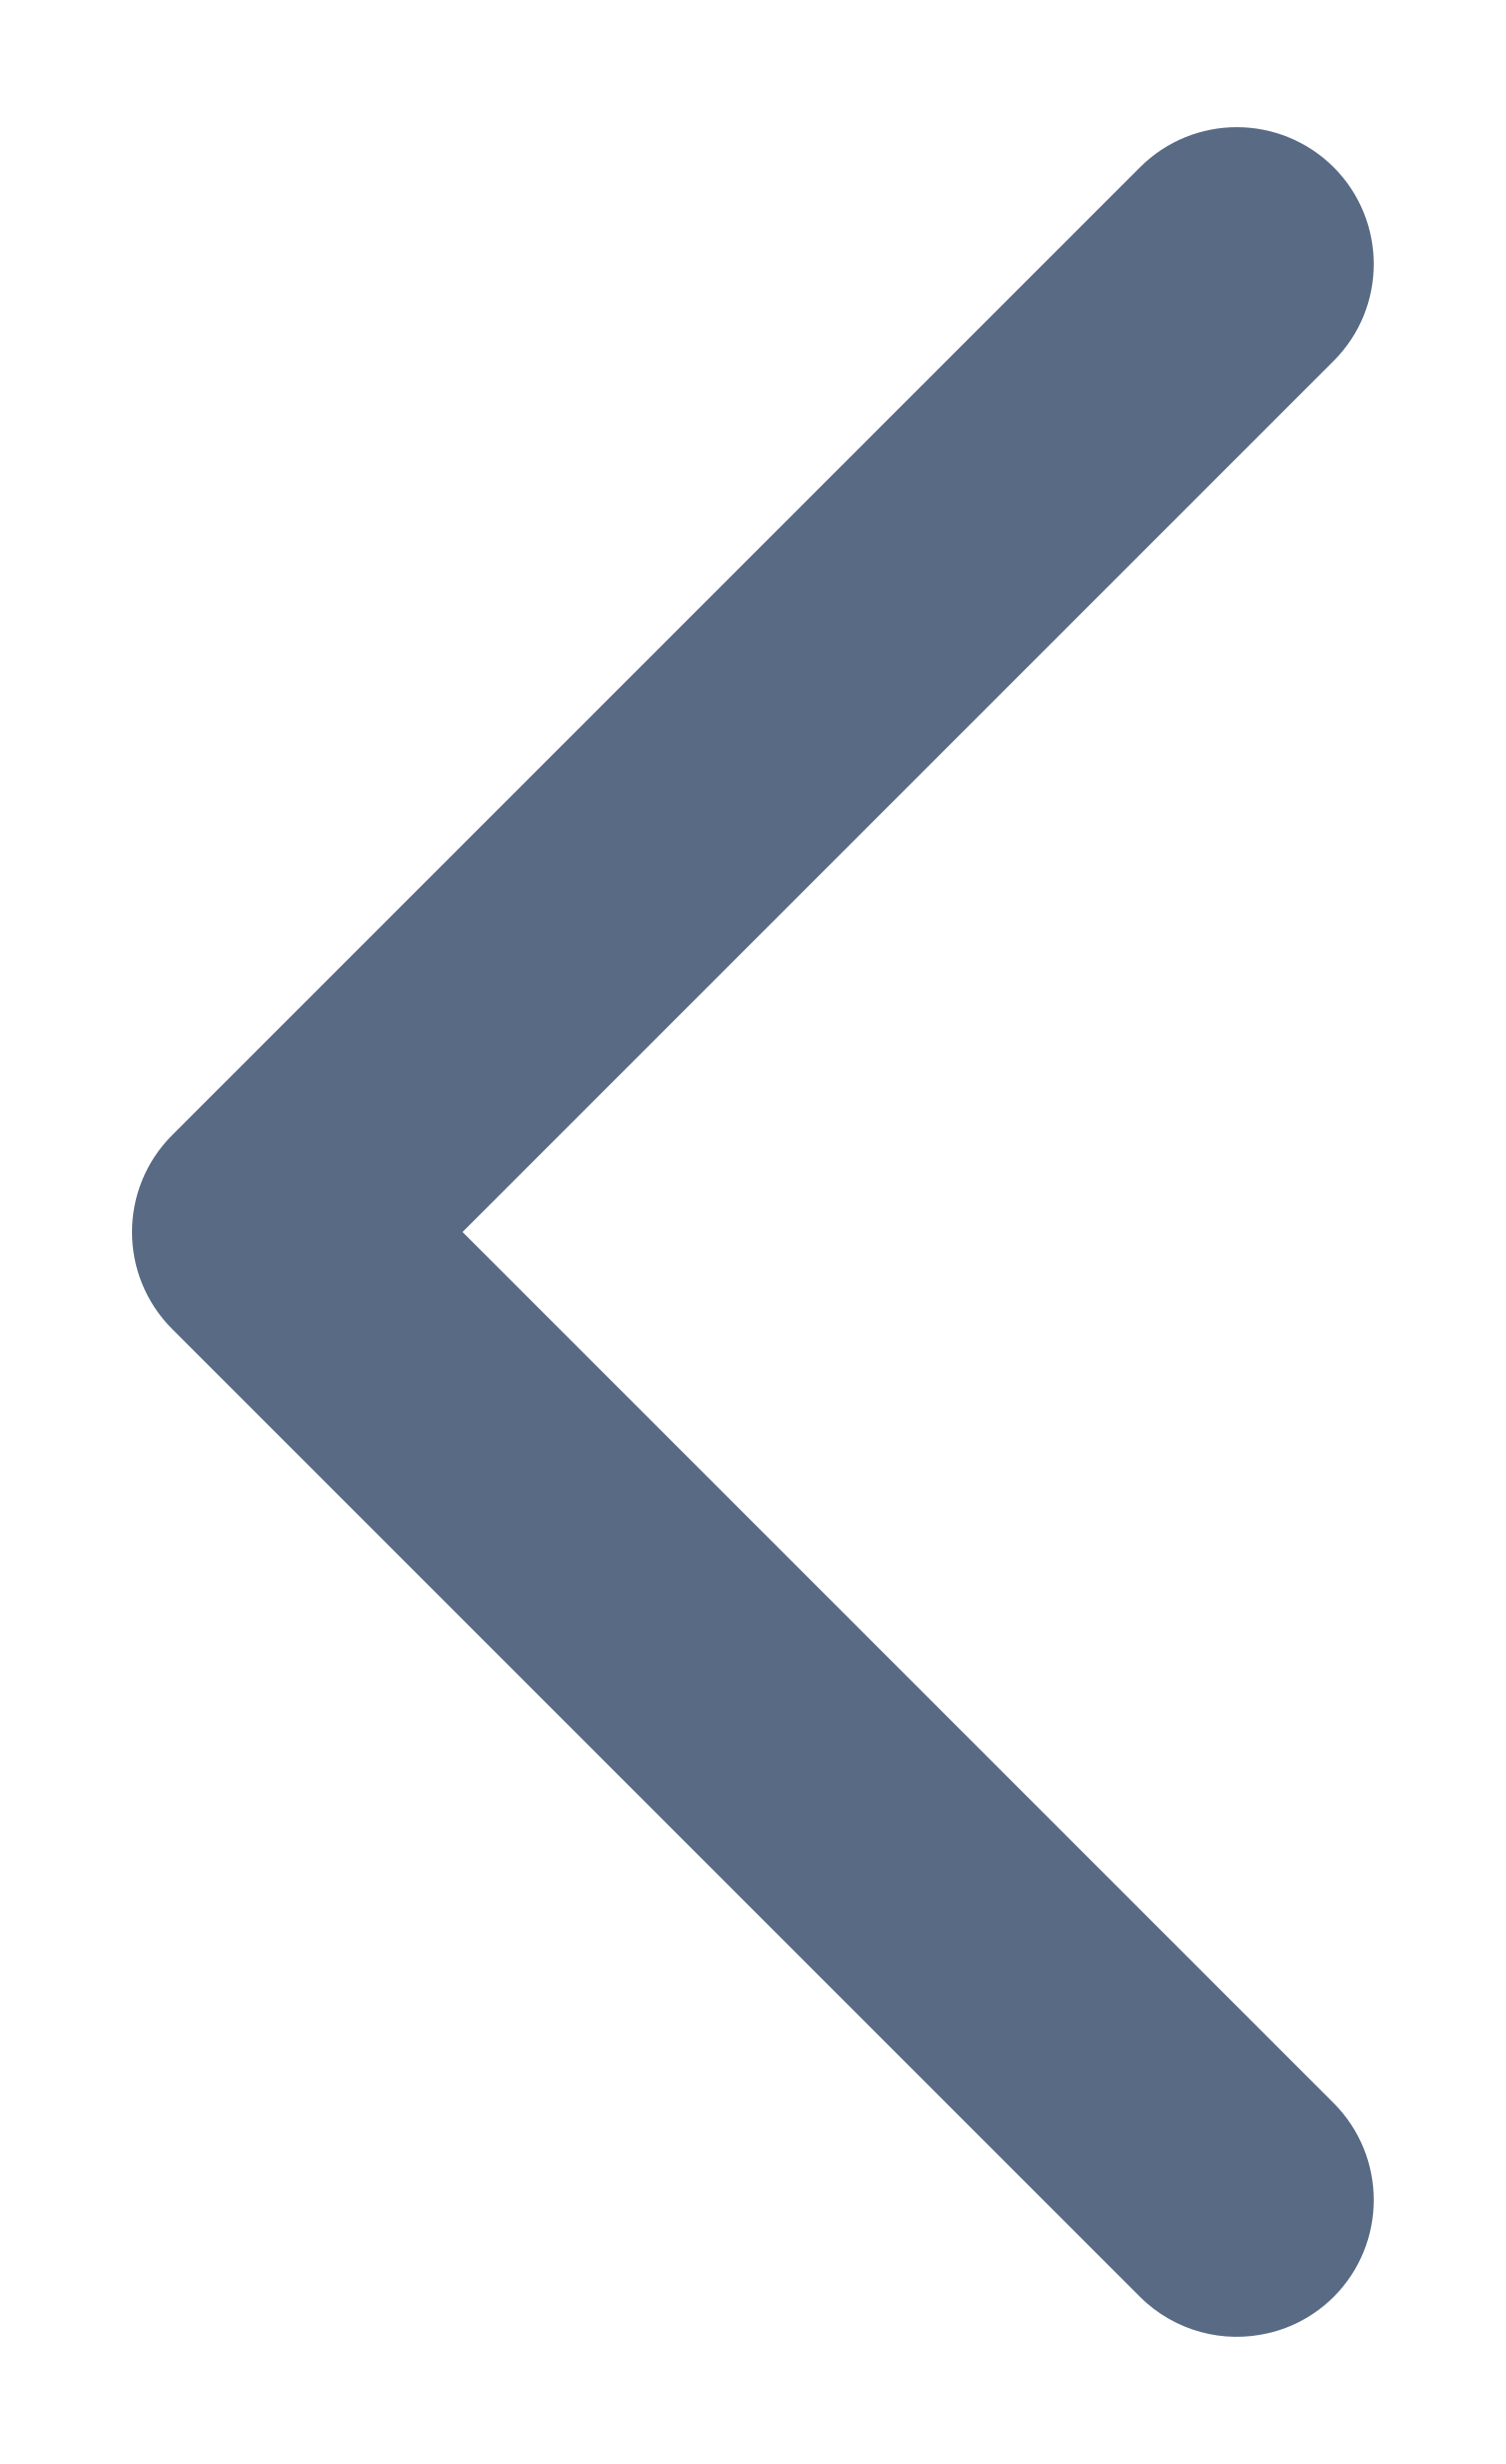
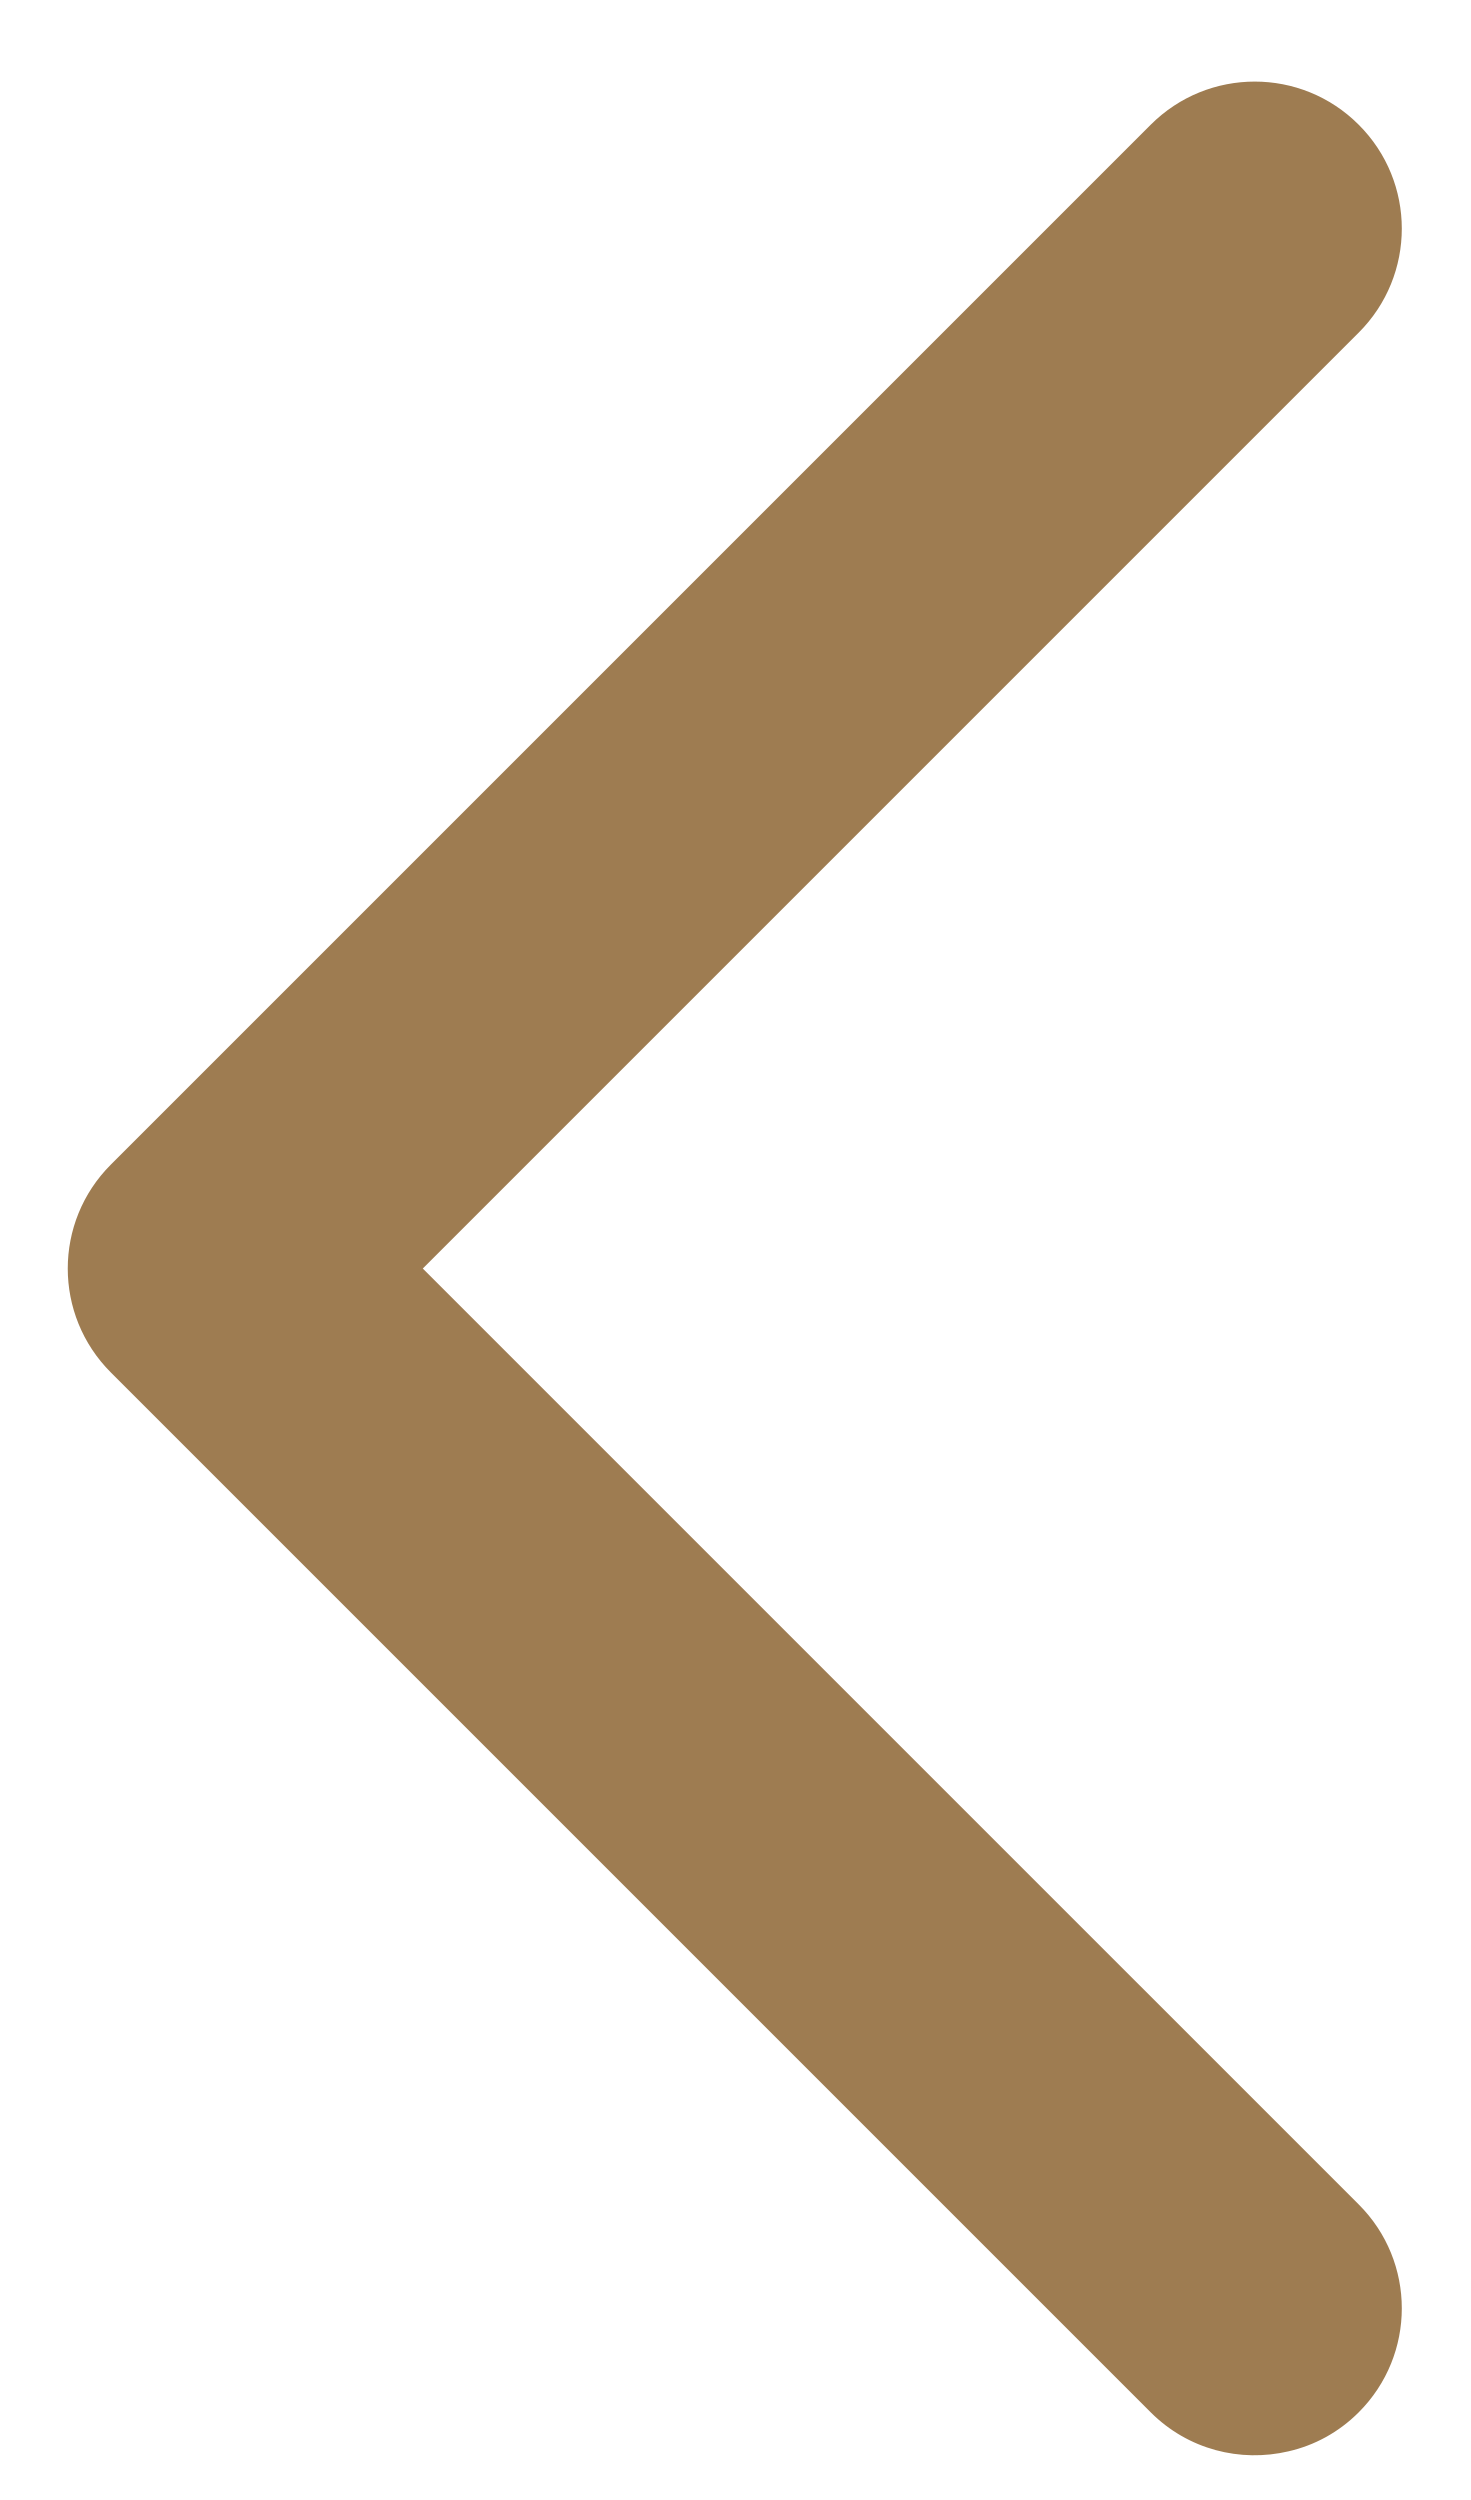
- <svg xmlns="http://www.w3.org/2000/svg" width="11" height="18" viewBox="0 0 11 18" fill="none">
-   <path d="M9.743 1.222C9.352 0.832 8.719 0.831 8.328 1.222L1.257 8.293C0.867 8.684 0.867 9.317 1.257 9.708L8.328 16.779C8.582 17.032 8.939 17.121 9.265 17.044C9.44 17.004 9.606 16.915 9.743 16.779C10.133 16.388 10.133 15.755 9.743 15.364L3.379 9L9.743 2.636C10.133 2.246 10.133 1.613 9.743 1.222Z" fill="#586A84" />
+ <svg xmlns="http://www.w3.org/2000/svg" width="10" height="17" viewBox="0 0 10 17" fill="none">
+   <path d="M9.239 0.848C8.849 0.457 8.216 0.457 7.825 0.848L0.754 7.919C0.363 8.31 0.363 8.942 0.754 9.333L7.825 16.404C8.079 16.658 8.435 16.746 8.762 16.669C8.937 16.629 9.102 16.541 9.239 16.404C9.63 16.013 9.63 15.38 9.239 14.99L2.875 8.626L9.239 2.262C9.63 1.871 9.63 1.238 9.239 0.848Z" fill="#9E7C51" />
</svg>
